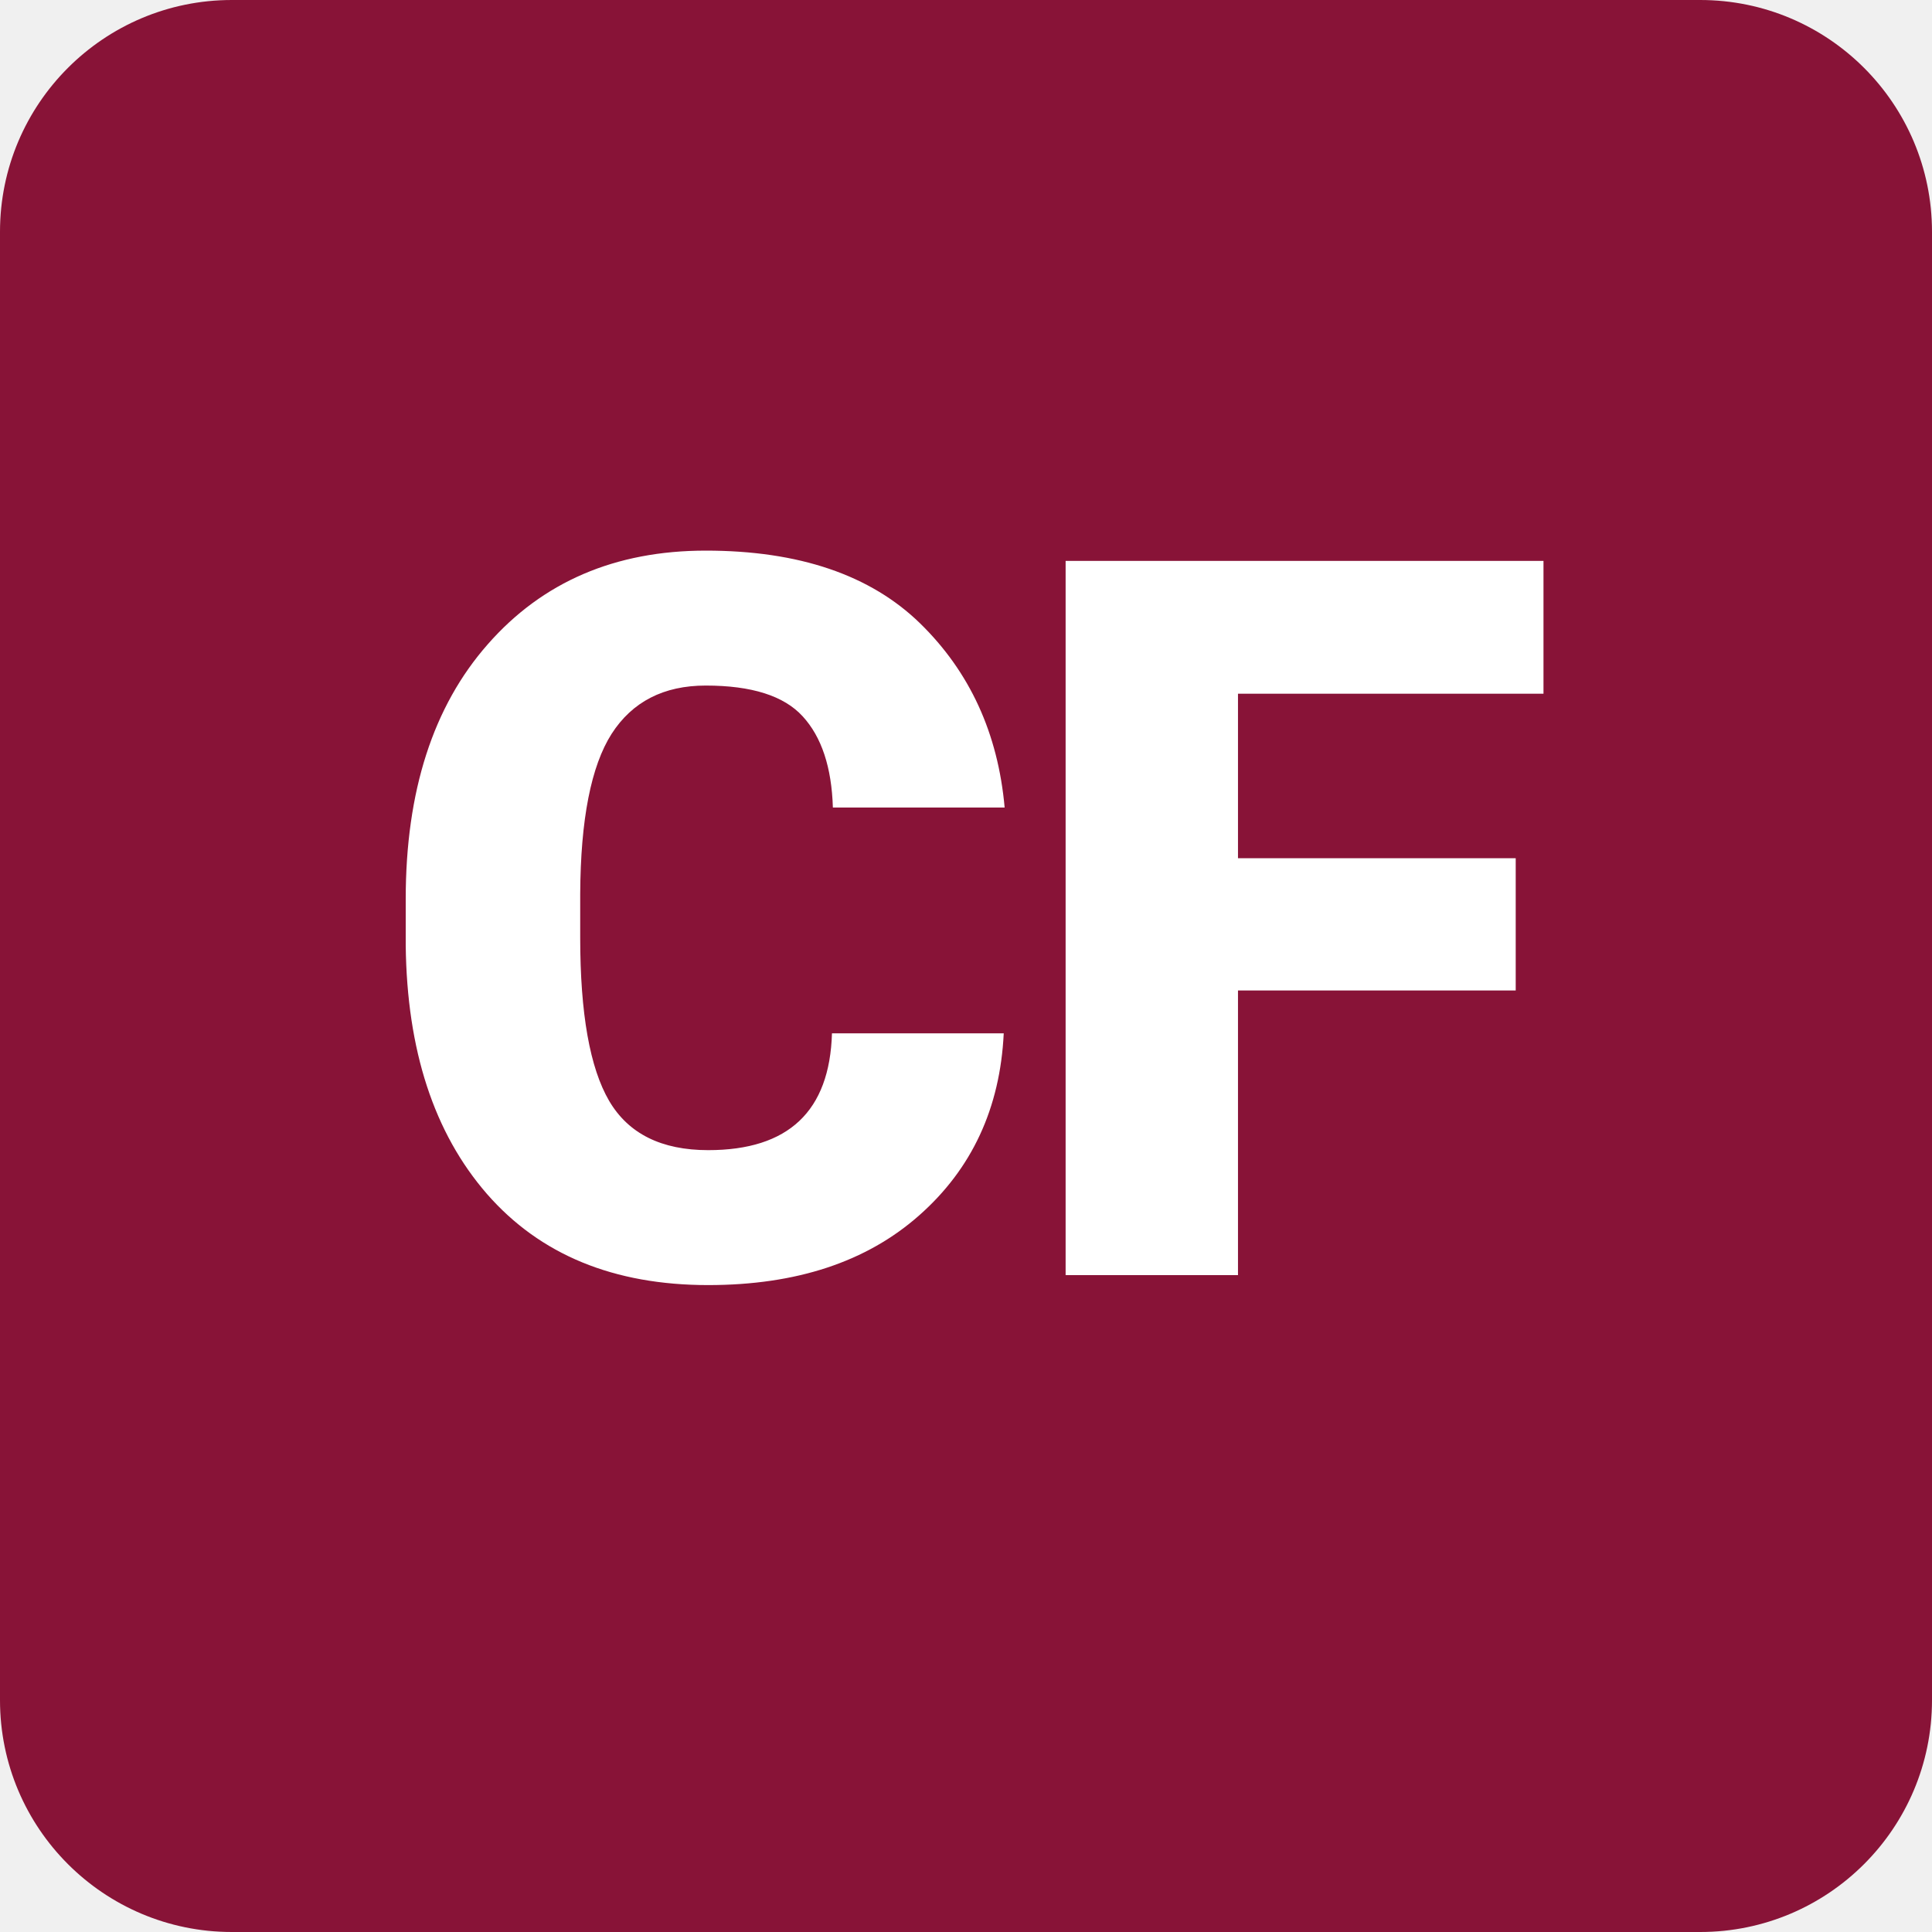
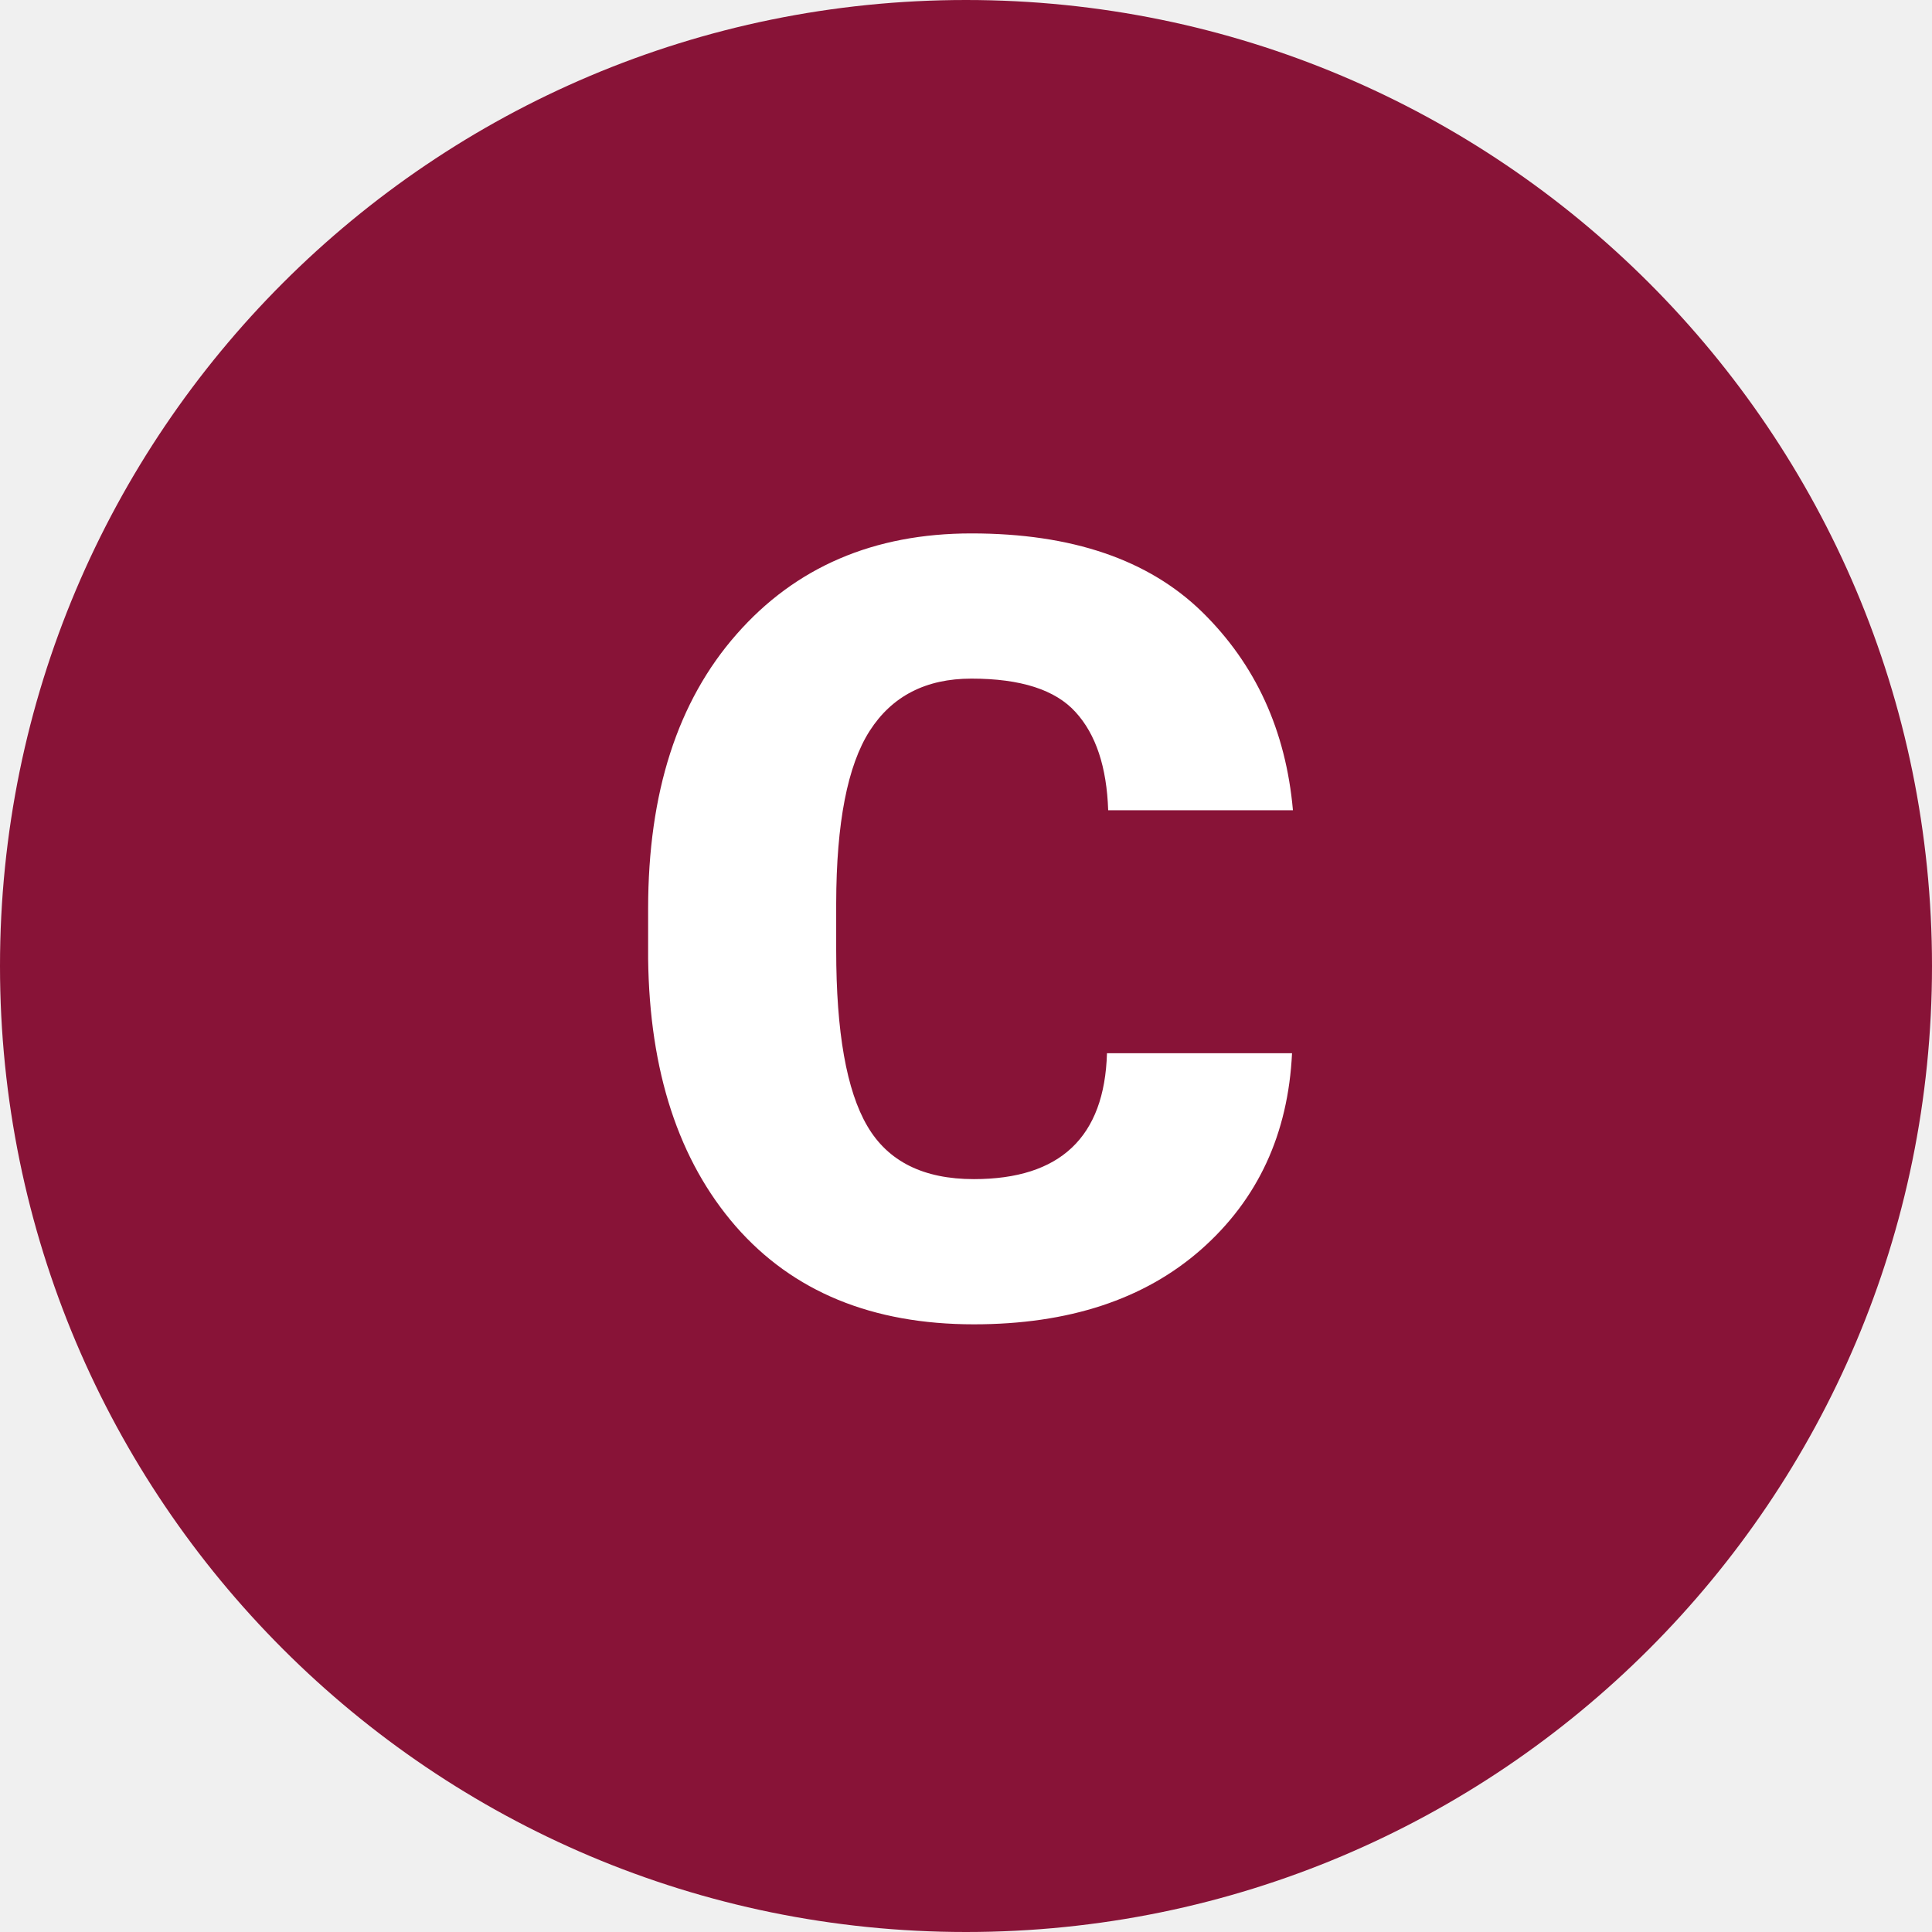
<svg xmlns="http://www.w3.org/2000/svg" viewBox="0 0 100 100">
-   <rect width="100" height="100" rx="12" fill="#881337" />
-   <text x="50" y="66" font-family="system-ui, -apple-system, BlinkMacSystemFont, 'Segoe UI', Roboto, sans-serif" font-size="52" font-weight="900" fill="#ffffff" text-anchor="middle" letter-spacing="-1">CF</text>
+   <circle cx="50" cy="50" r="50" fill="#881337" />
+   <text x="50" y="68" font-family="system-ui, -apple-system, BlinkMacSystemFont, 'Segoe UI', Roboto, sans-serif" font-size="56" font-weight="900" fill="#ffffff" text-anchor="middle">C</text>
</svg>
